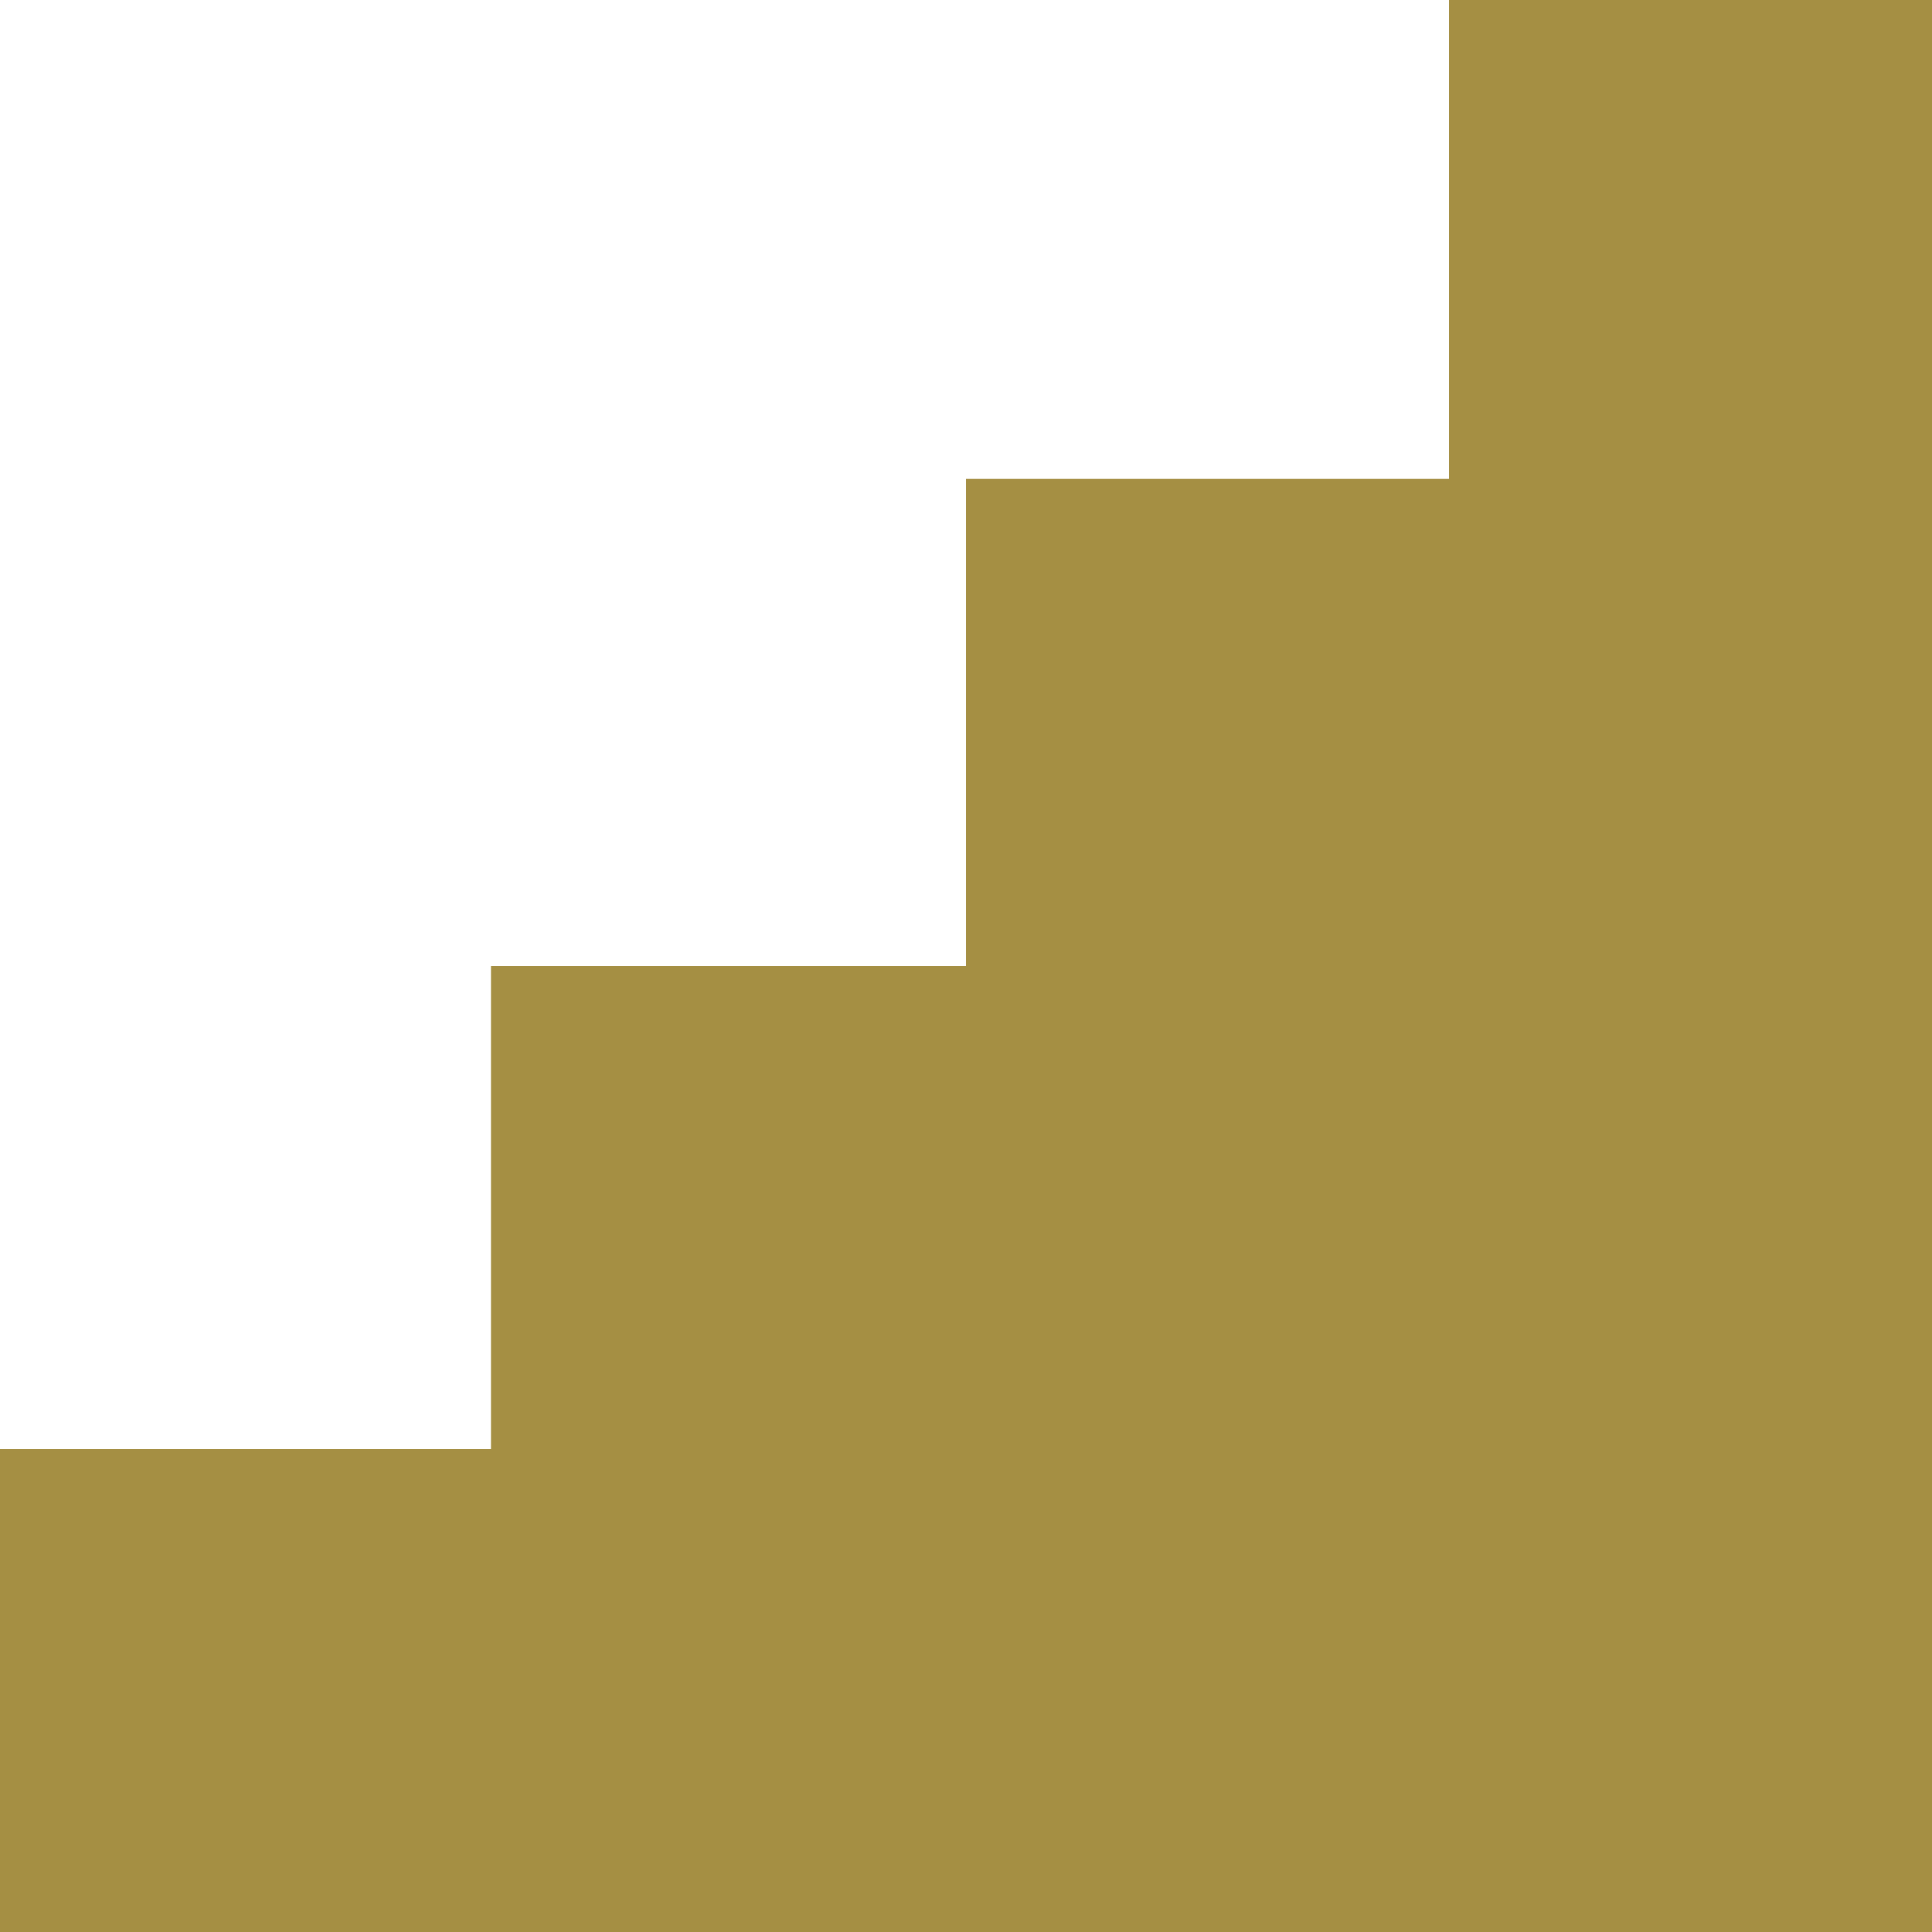
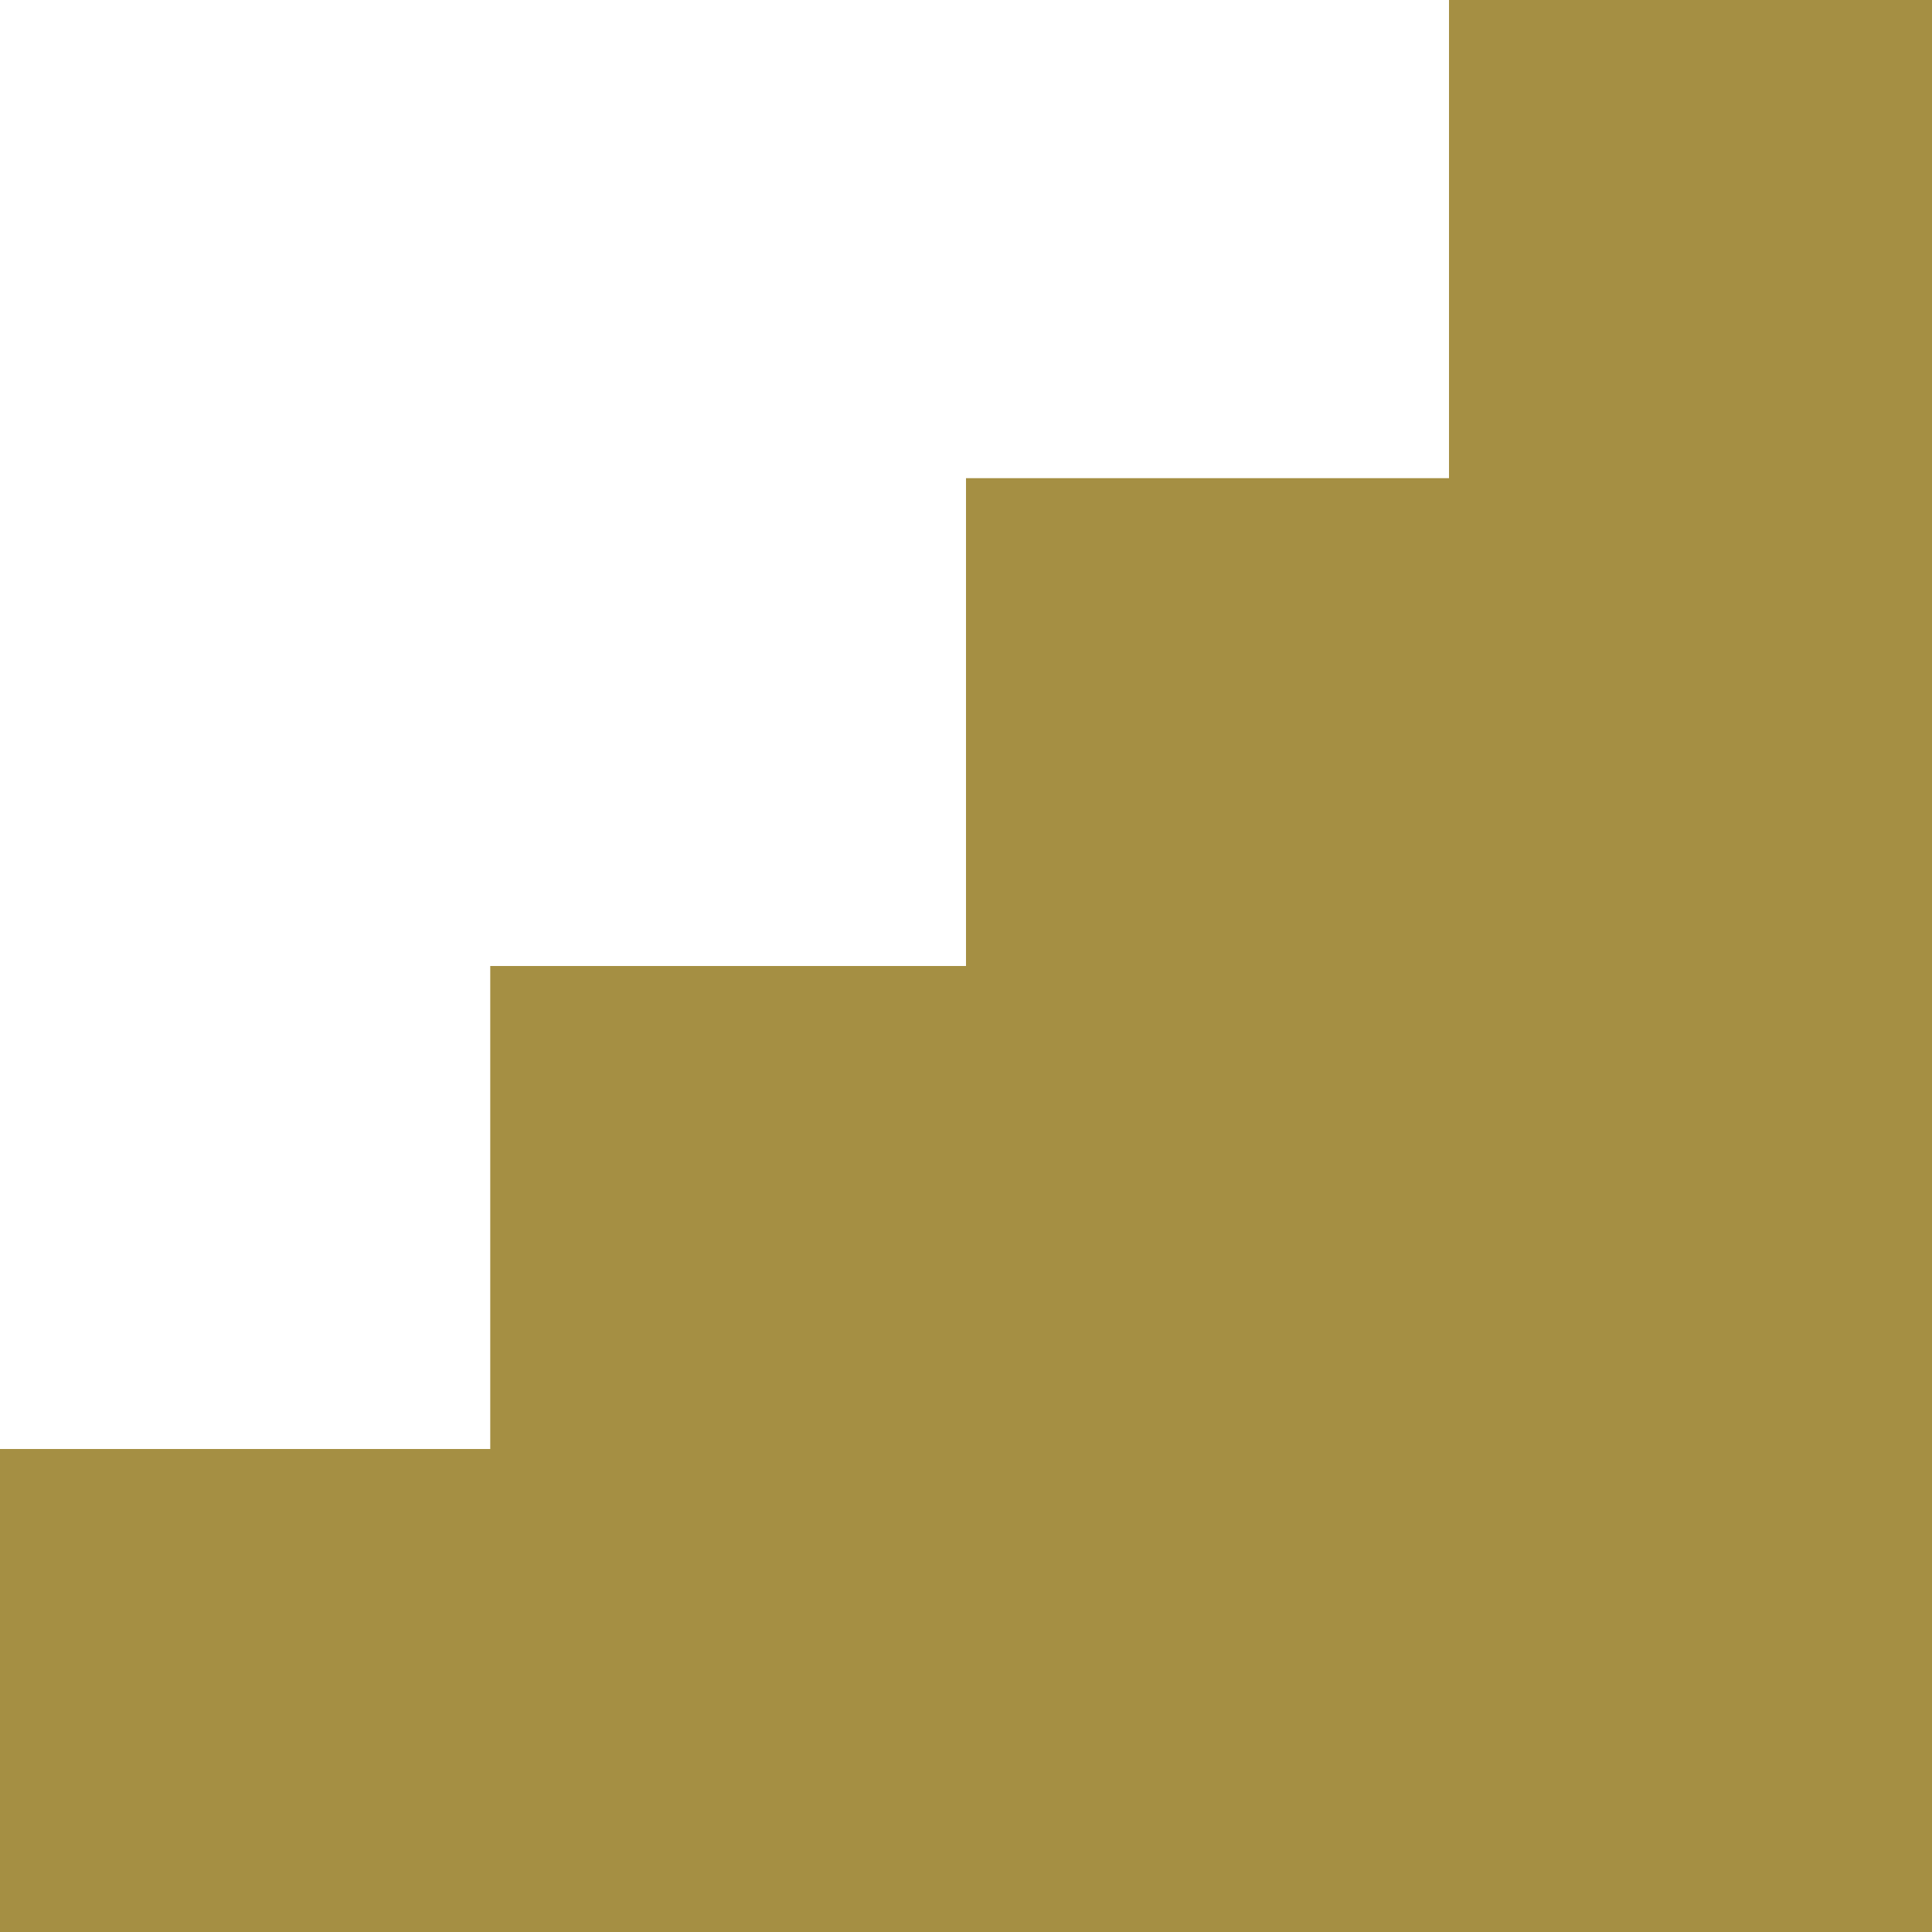
<svg xmlns="http://www.w3.org/2000/svg" viewBox="0 0 80 80">
-   <defs>
-     <style>
-       .a {
-         fill: #a58f43;
-       }
-     </style>
-   </defs>
-   <polygon class="a" points="80 0 60 0 60 19.83 40 19.83 40 40 20.33 40 20.33 60 0 60 0 80 80 80 80 0" />
+   <style type="text/css">
+ 		.st0 { fill: #A58F43 }
+ 	</style>
+   <polygon class="st0" points="80,0 60,0 60,19.8 40,19.8 40,40 20.3,40 20.3,60 0,60 0,80 80,80 " />
</svg>
